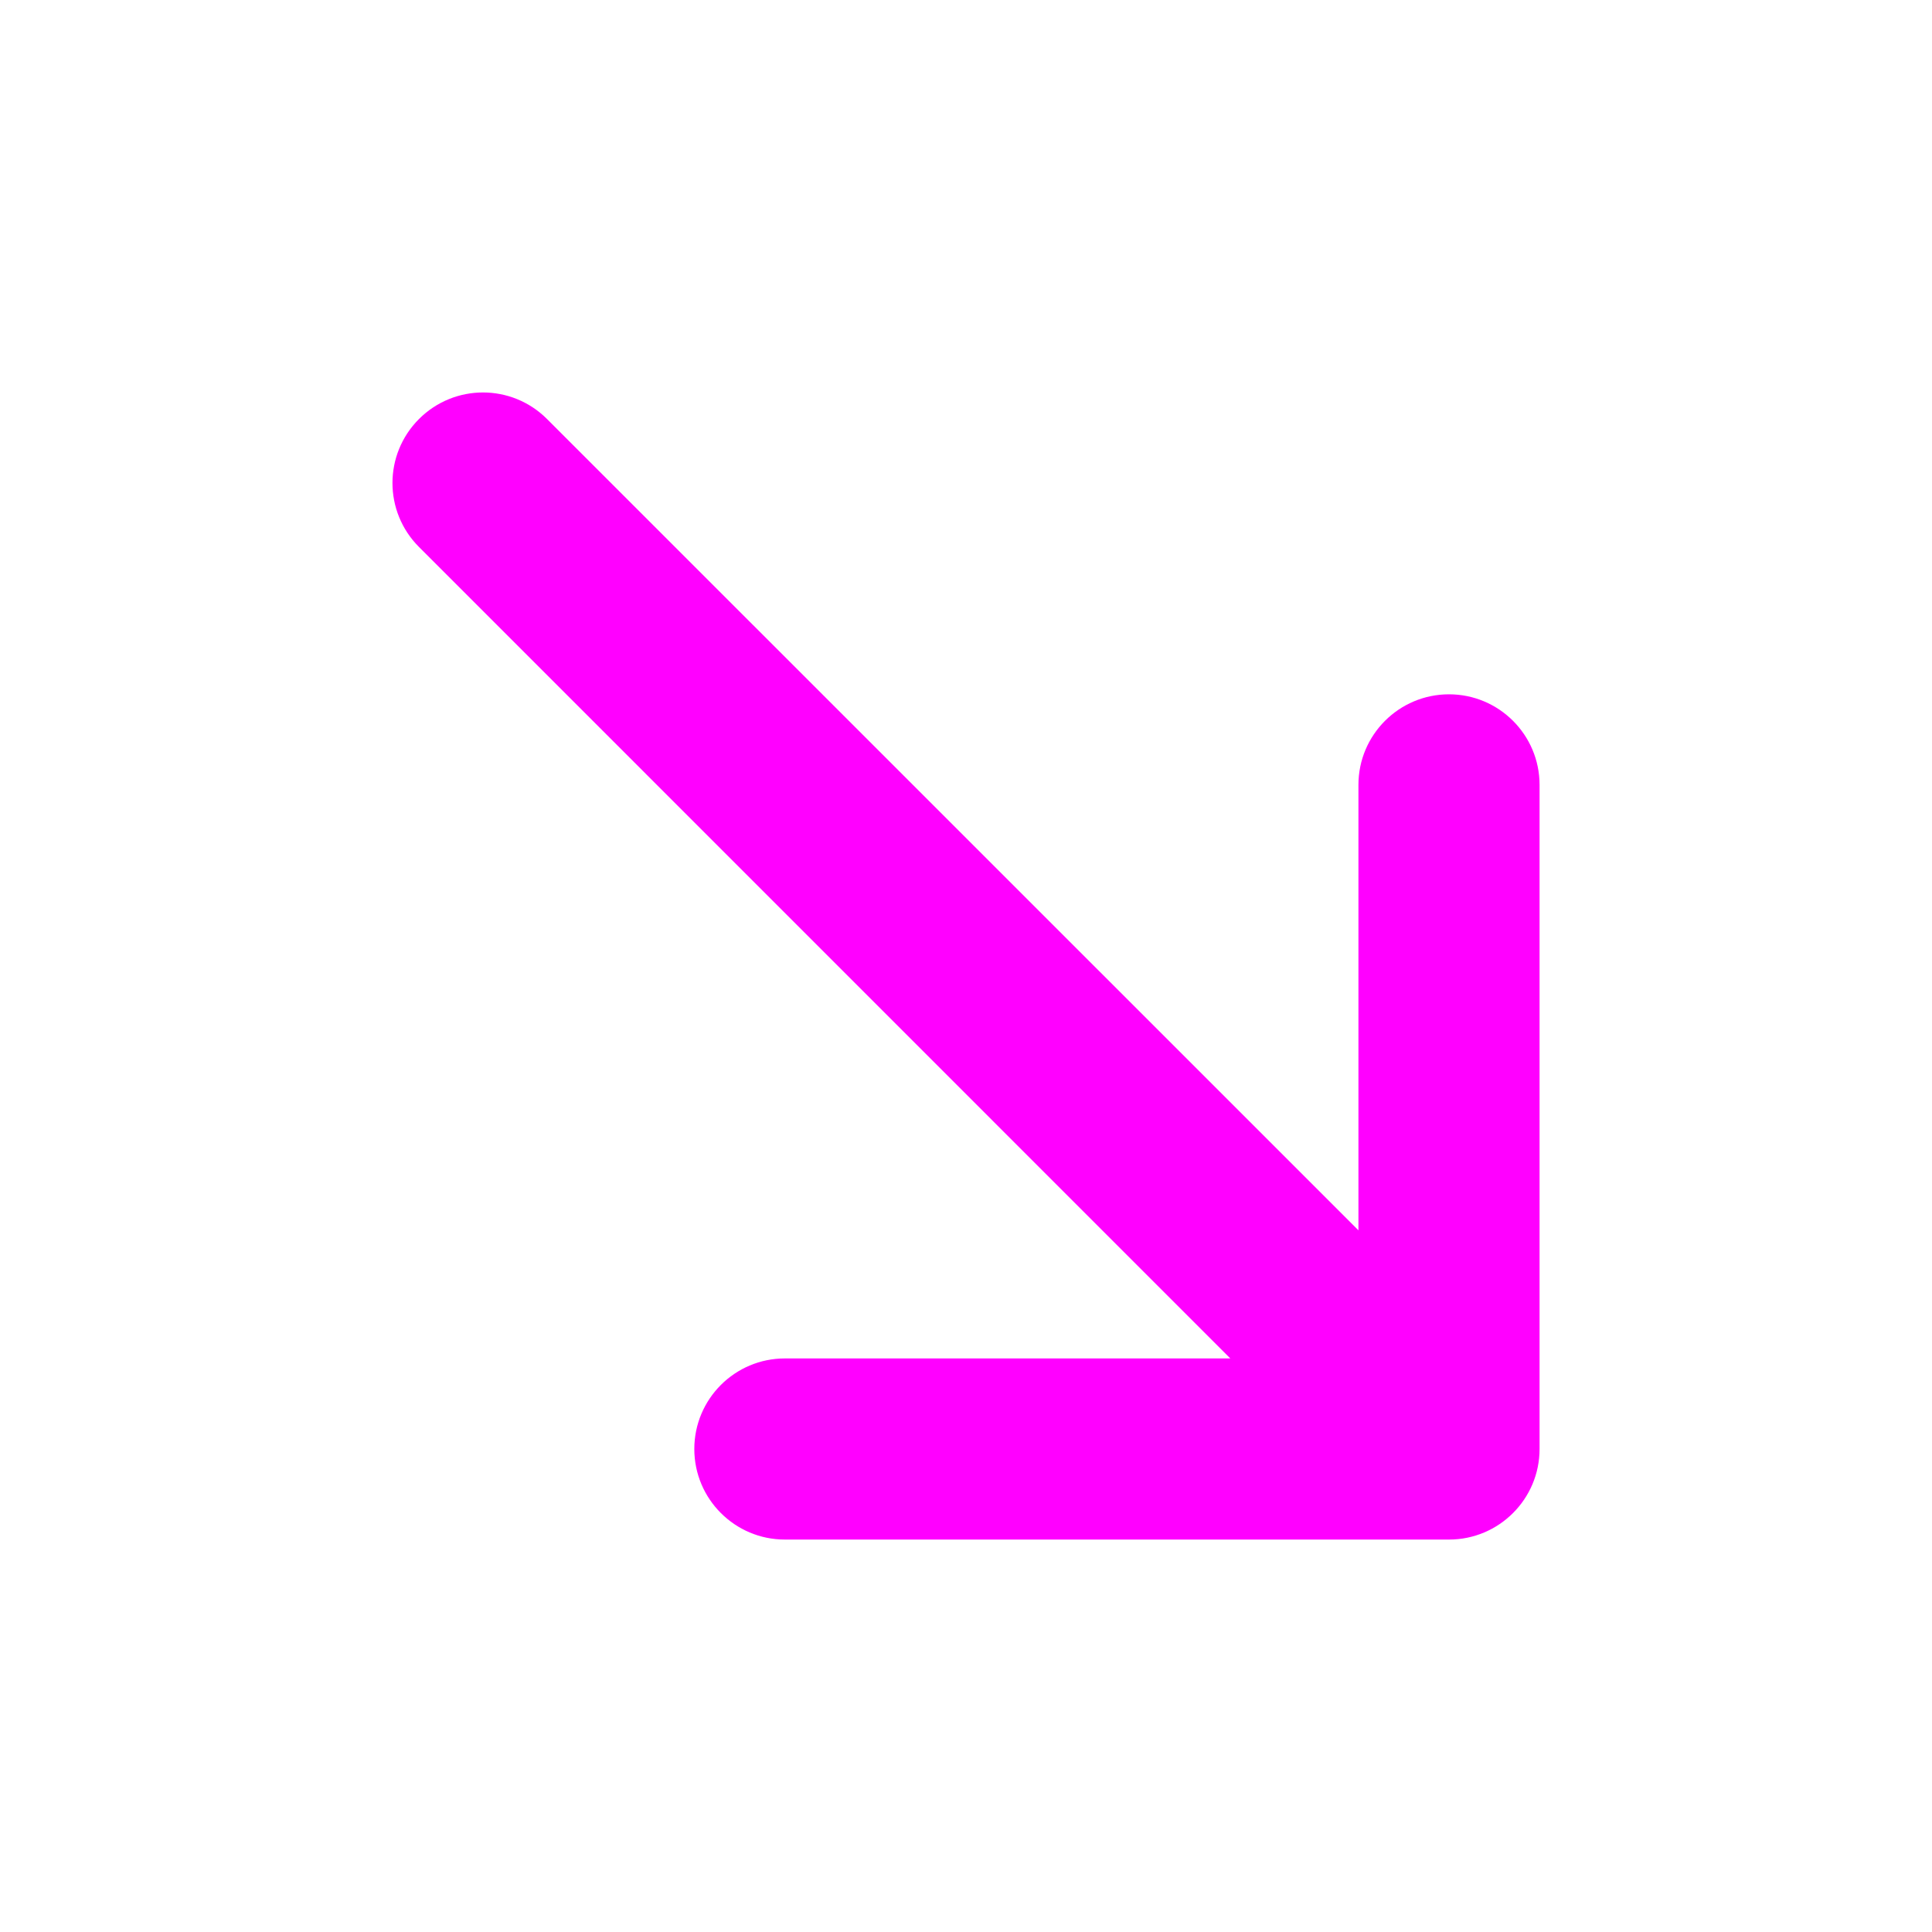
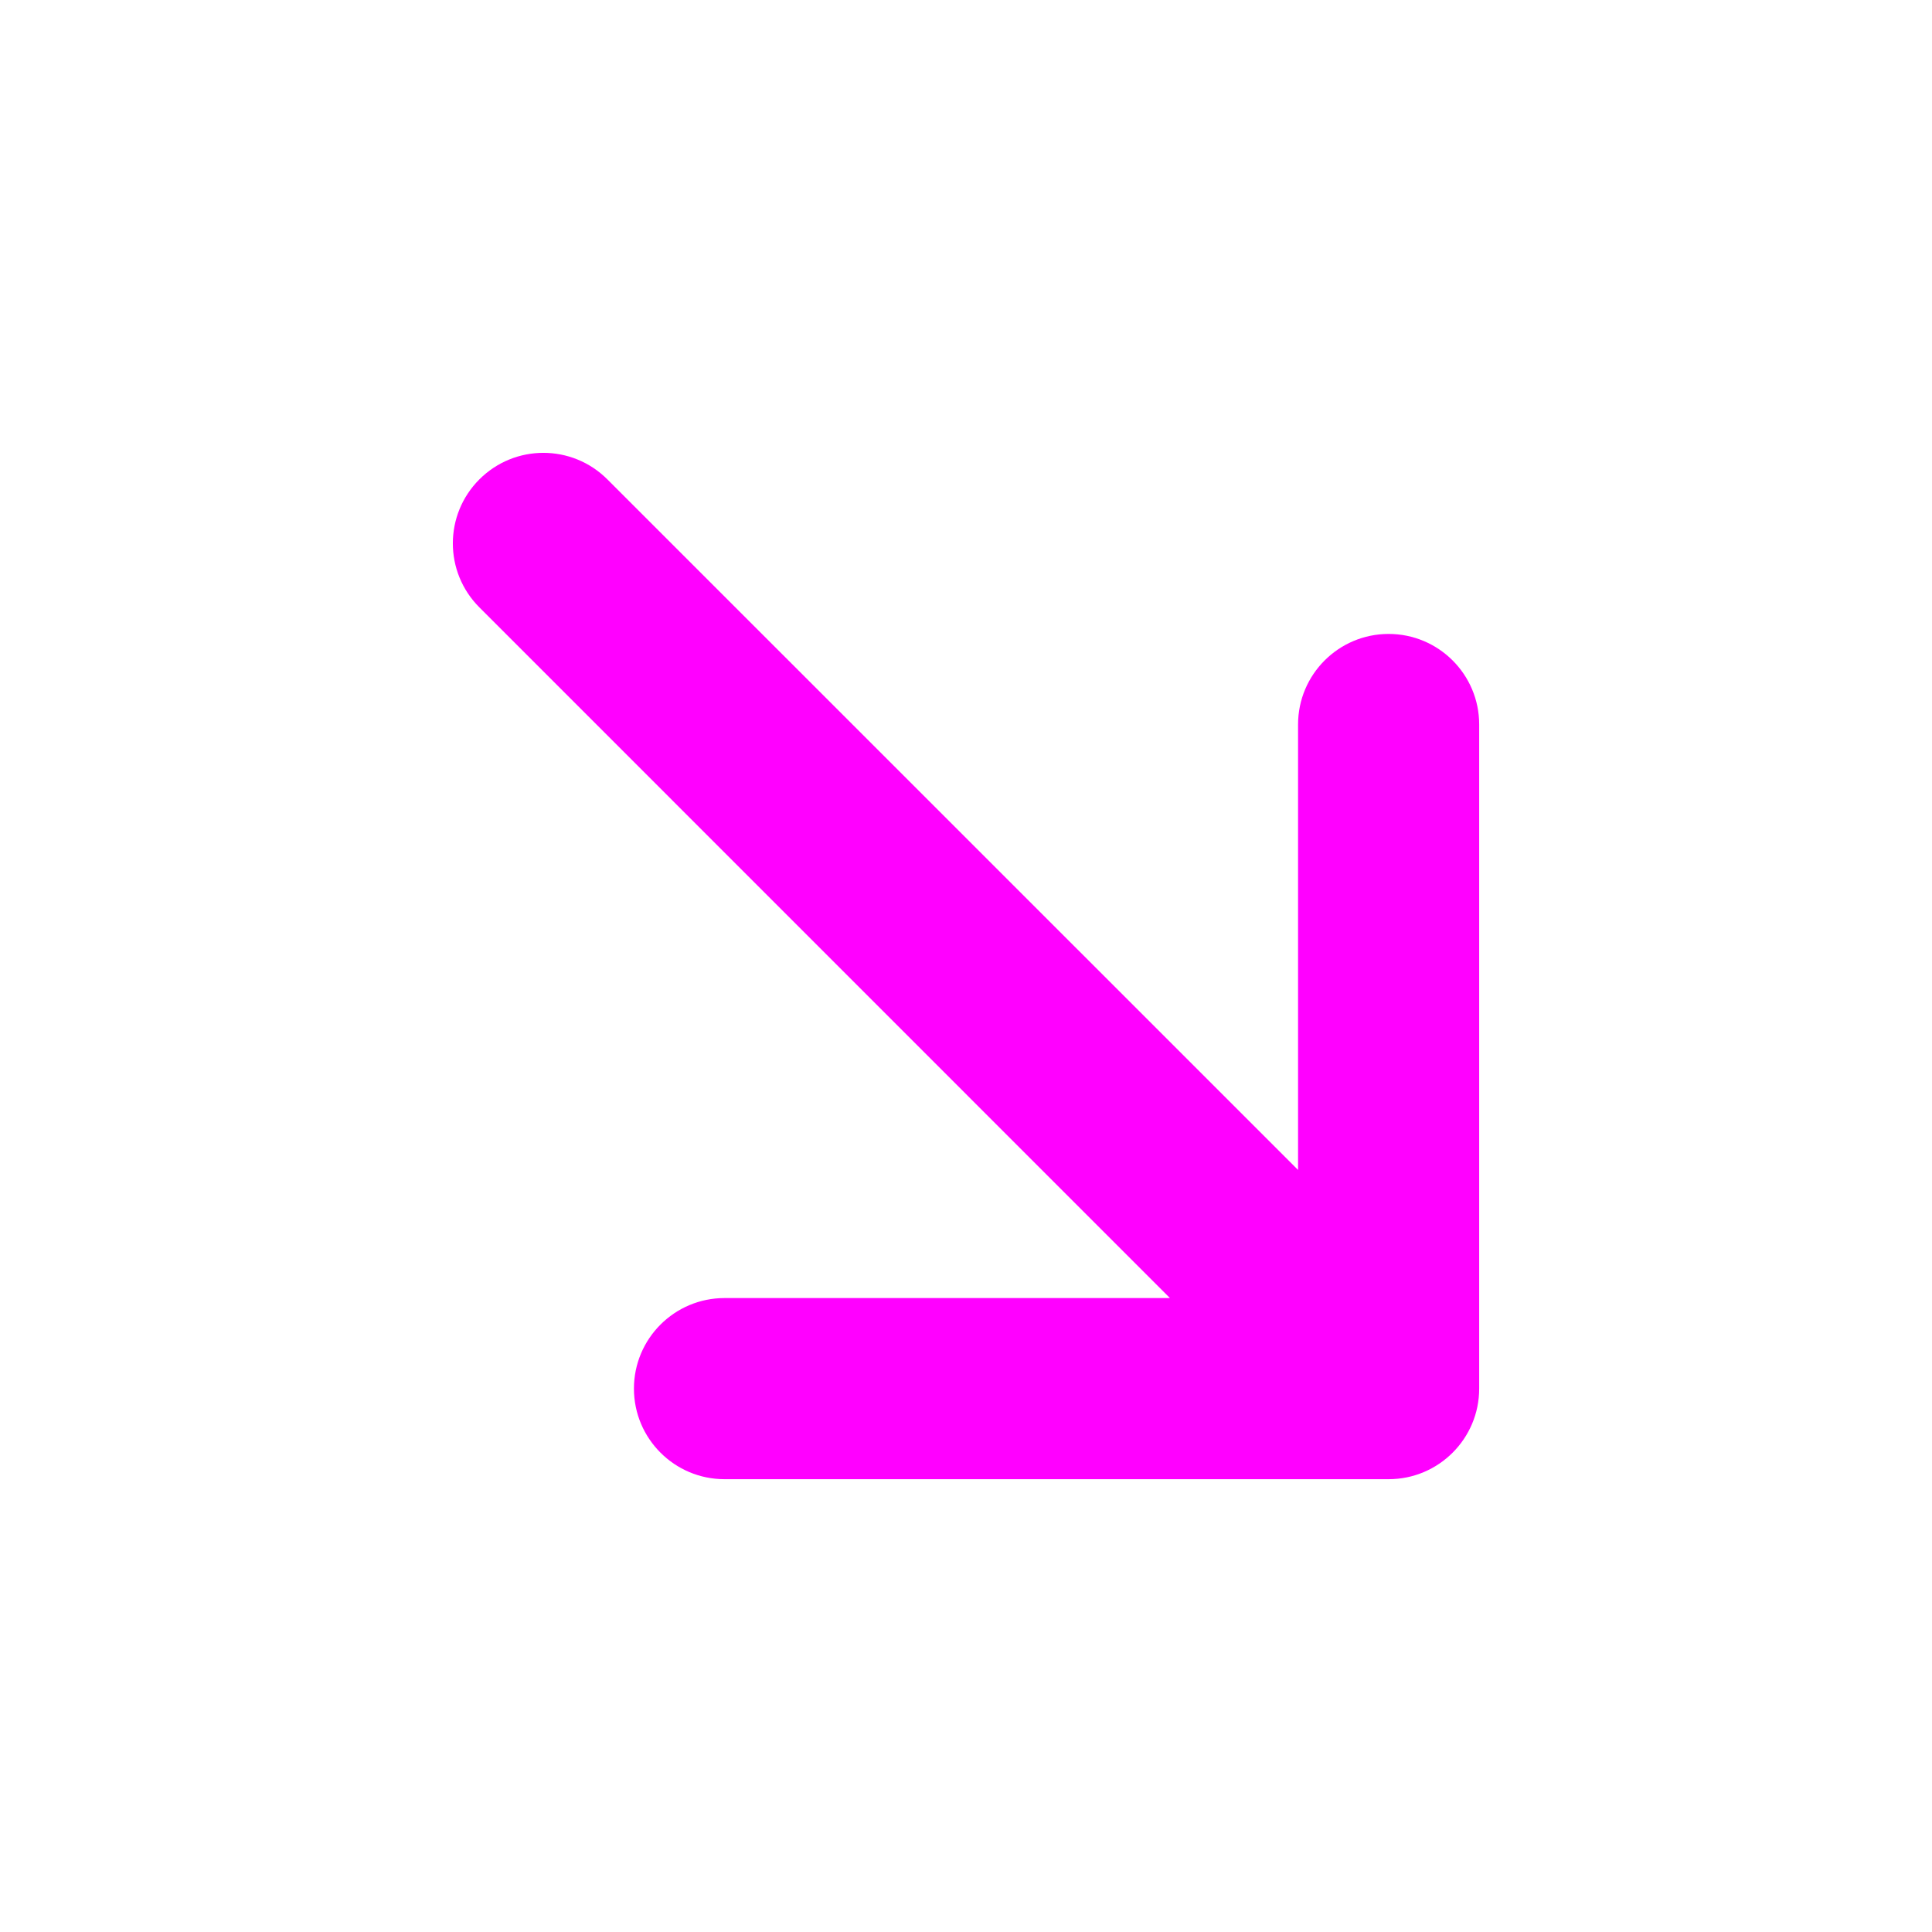
<svg xmlns="http://www.w3.org/2000/svg" width="16" height="16" viewBox="0 0 16 16" fill="none">
-   <path fill-rule="evenodd" clip-rule="evenodd" d="M3.47 3.47C3.763 3.177 4.237 3.177 4.53 3.47L11.25 10.189V6.5C11.25 6.086 11.586 5.75 12 5.75C12.414 5.75 12.75 6.086 12.75 6.5V12C12.75 12.414 12.414 12.75 12 12.75H6.5C6.086 12.75 5.75 12.414 5.75 12C5.75 11.586 6.086 11.25 6.5 11.25H10.189L3.47 4.53C3.177 4.237 3.177 3.763 3.47 3.47Z" fill="#FF00FF" />
+   <path fill-rule="evenodd" clip-rule="evenodd" d="M3.97 3.97C4.263 3.677 4.737 3.677 5.03 3.97L10.75 9.689V6C10.75 5.586 11.086 5.25 11.5 5.25C11.914 5.25 12.25 5.586 12.25 6V11.5C12.25 11.914 11.914 12.25 11.5 12.25H6C5.586 12.25 5.25 11.914 5.25 11.5C5.25 11.086 5.586 10.75 6 10.75H9.689L3.97 5.03C3.677 4.737 3.677 4.263 3.97 3.97Z" fill="#FF00FF" />
</svg>
